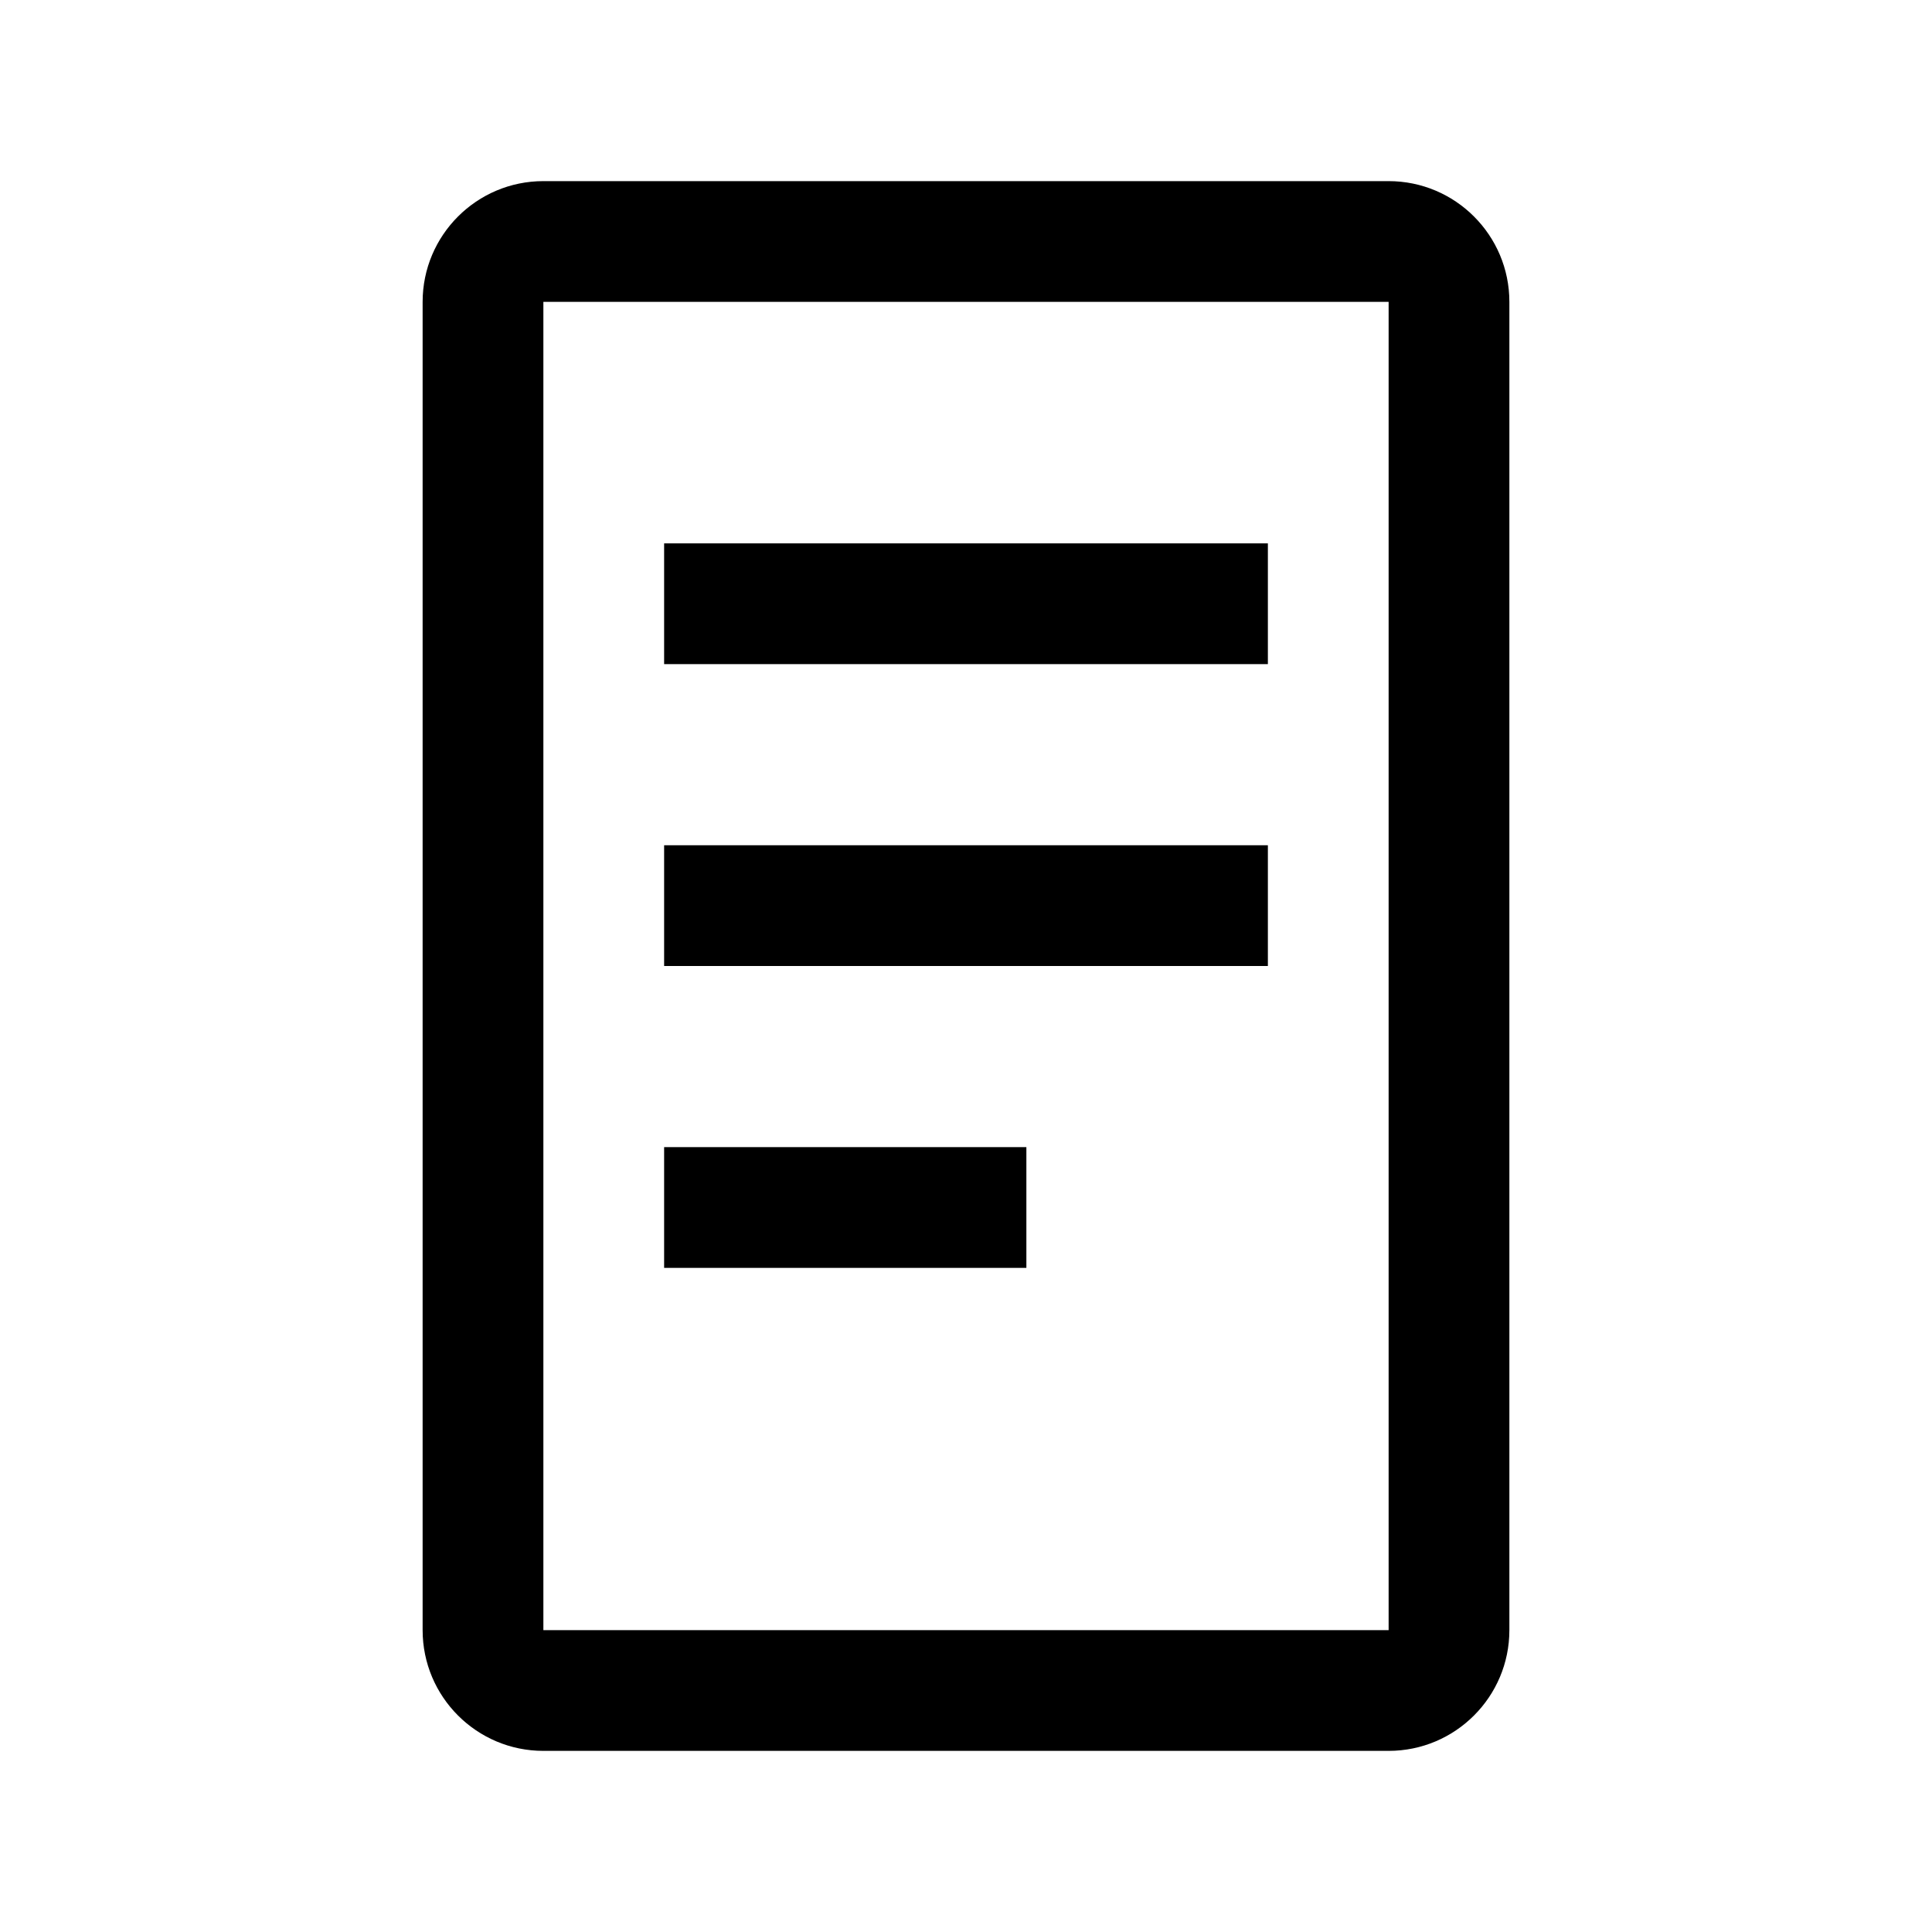
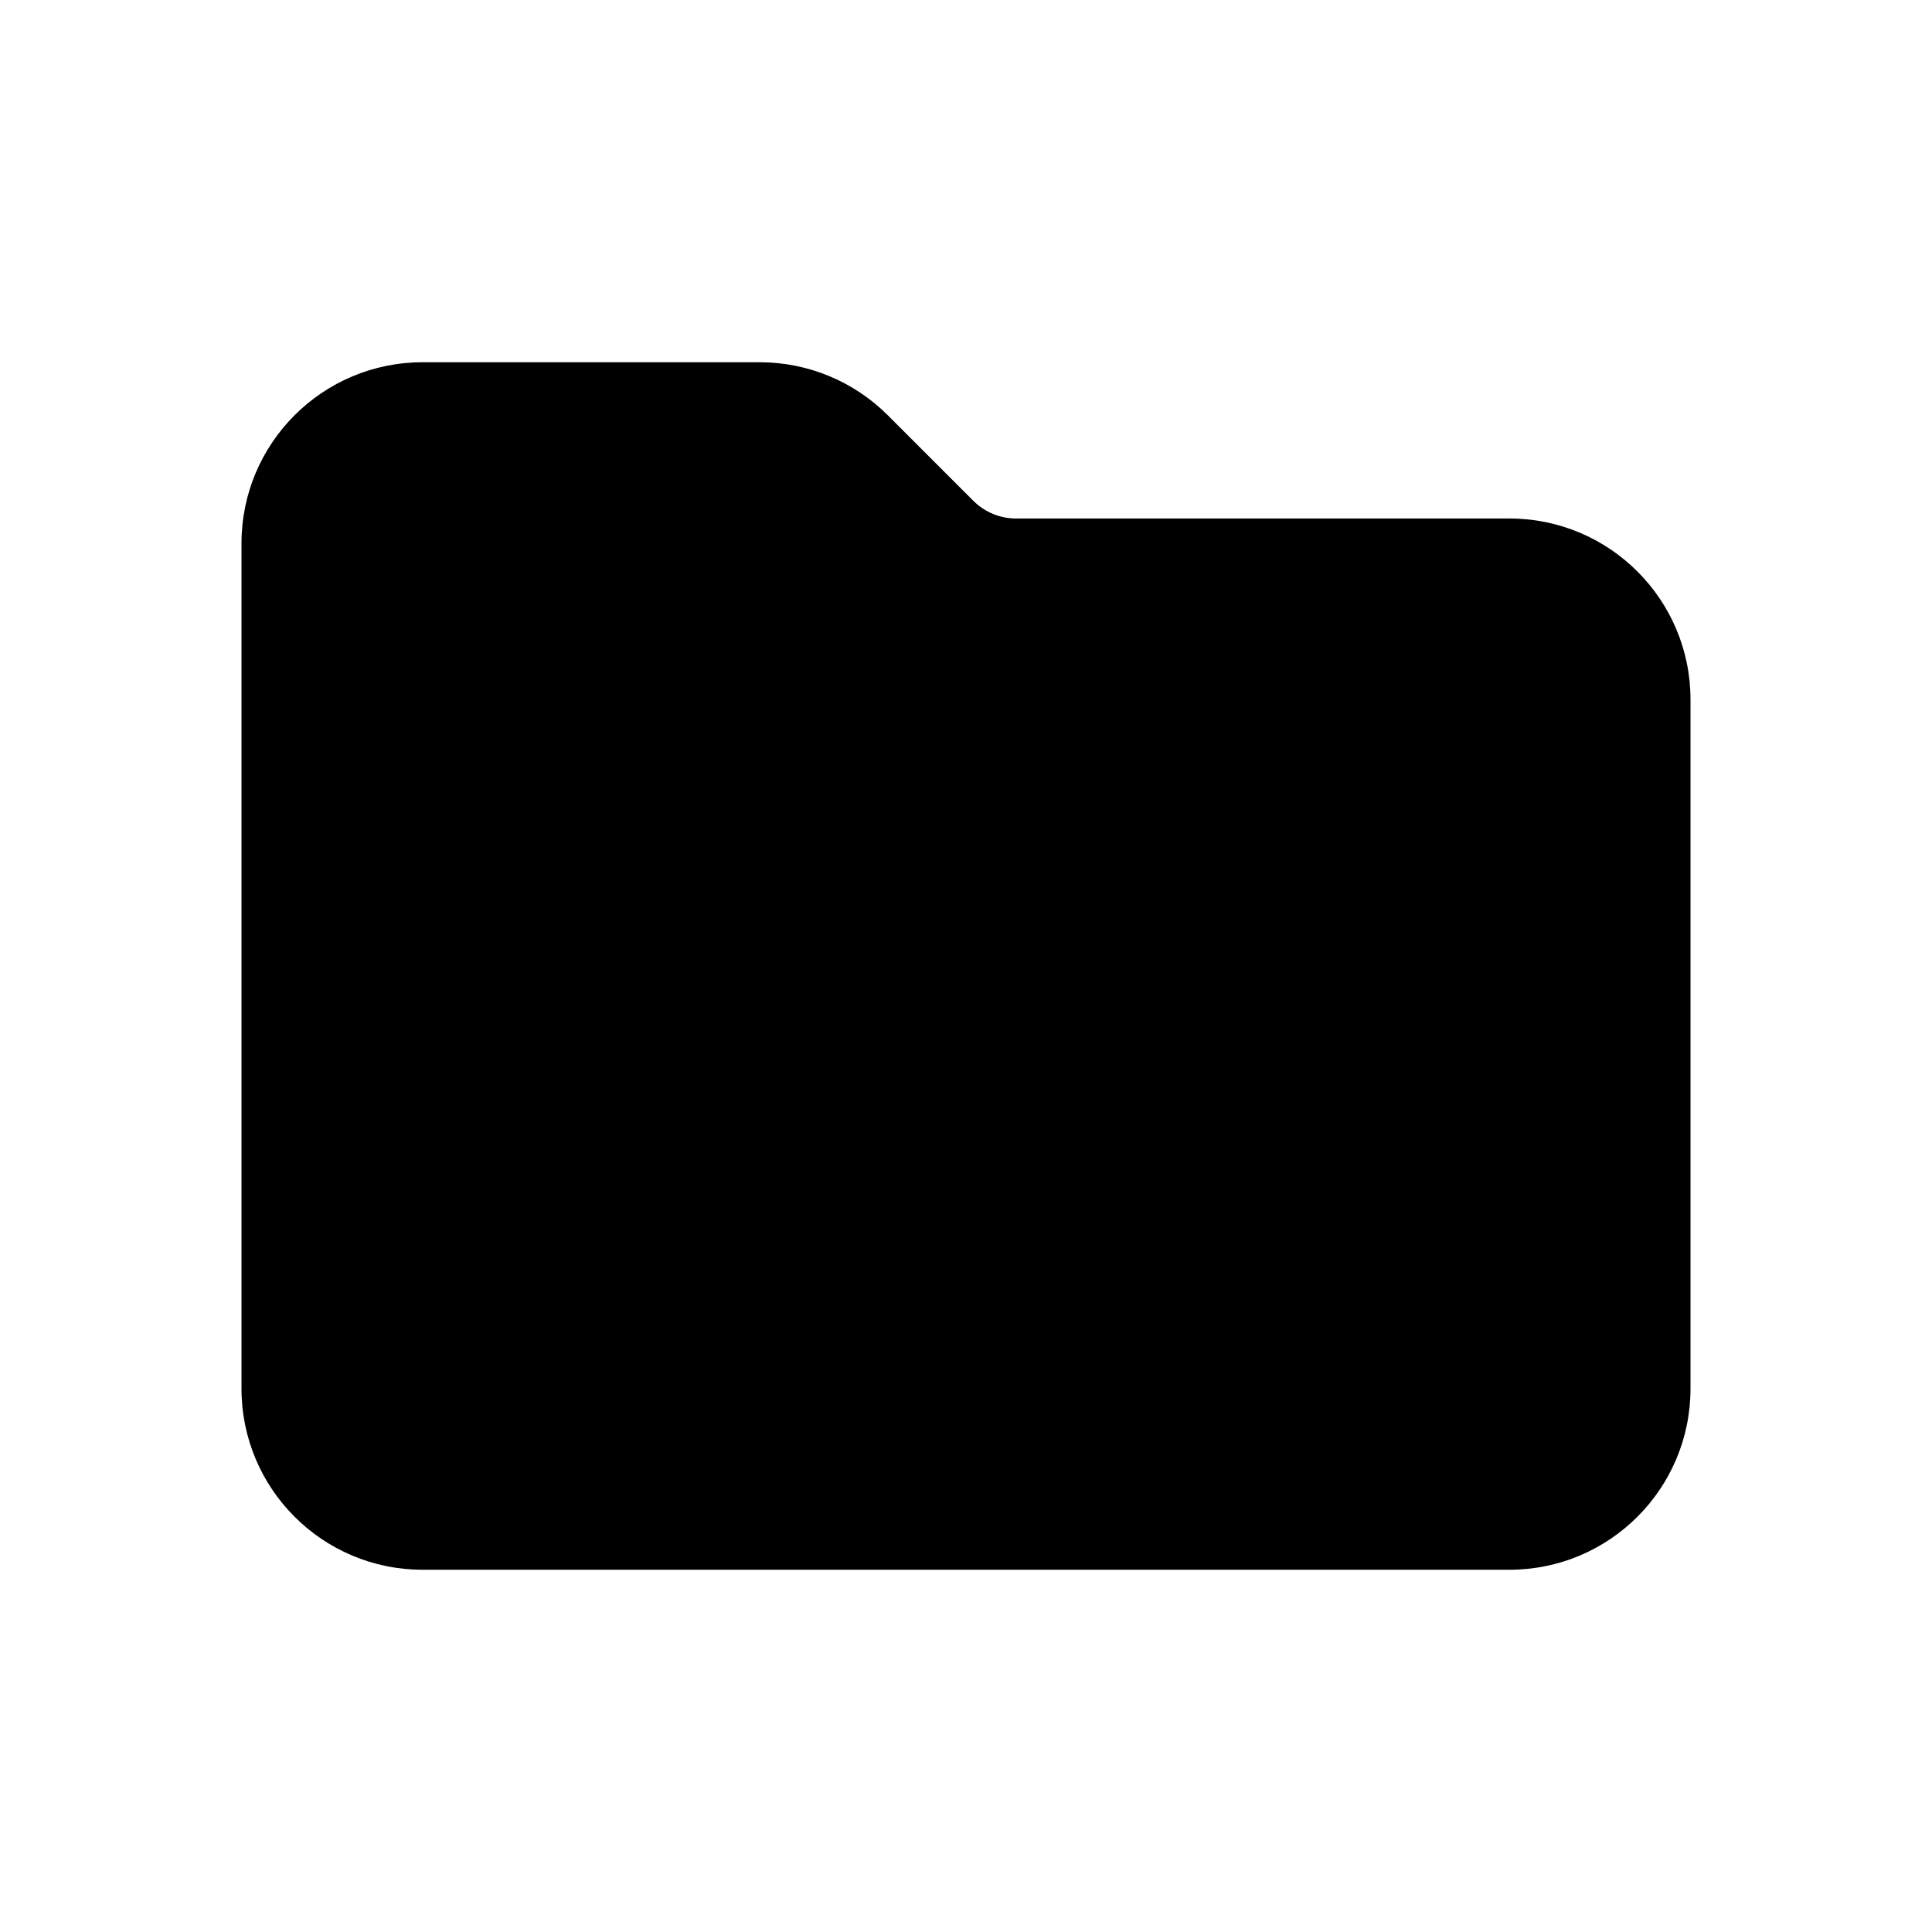
<svg xmlns="http://www.w3.org/2000/svg" width="24" height="24" viewBox="0 0 24 24" fill="currentColor">
-   <path fill-rule="evenodd" clip-rule="evenodd" d="M17.25 2.25H6.75C5.922 2.25 5.25 2.922 5.25 3.75V20.25C5.25 21.078 5.922 21.75 6.75 21.75H17.25C18.078 21.75 18.75 21.078 18.75 20.25V3.75C18.75 2.922 18.078 2.25 17.25 2.25ZM6.75 3.75H17.25V20.25H6.75V3.75Z" />
-   <path d="M8.25 6.75H15.75V8.25H8.25V6.75Z" />
-   <path d="M8.25 10.5H15.75V12H8.25V10.5Z" />
-   <path d="M8.25 14.25H12.75V15.75H8.25V14.25Z" />
+   <path d="M3 6.75C3 5.507 4.007 4.5 5.25 4.5H9.439C10.035 4.5 10.607 4.737 11.029 5.159L12.091 6.221C12.232 6.362 12.423 6.441 12.621 6.441H18.75C19.993 6.441 21 7.448 21 8.691V17.25C21 18.493 19.993 19.5 18.75 19.5H5.25C4.007 19.5 3 18.493 3 17.25V6.75Z" />
+   <path d="M6.75 9.75H10.5V11.25H6.75V9.75Z" fill="#000000" fill-opacity="0.18" />
+   <path d="M6.75 12.75H11.25V14.25H6.75V12.75Z" fill="#000000" fill-opacity="0.18" />
+   <path d="M16.5 8.25L19.5 10.125V13.875L16.5 15.75L13.5 13.875V10.125L16.5 8.25ZM15 10.959V13.041L16.5 13.978L18 13.041V10.959L16.5 10.022L15 10.959Z" />
</svg>
